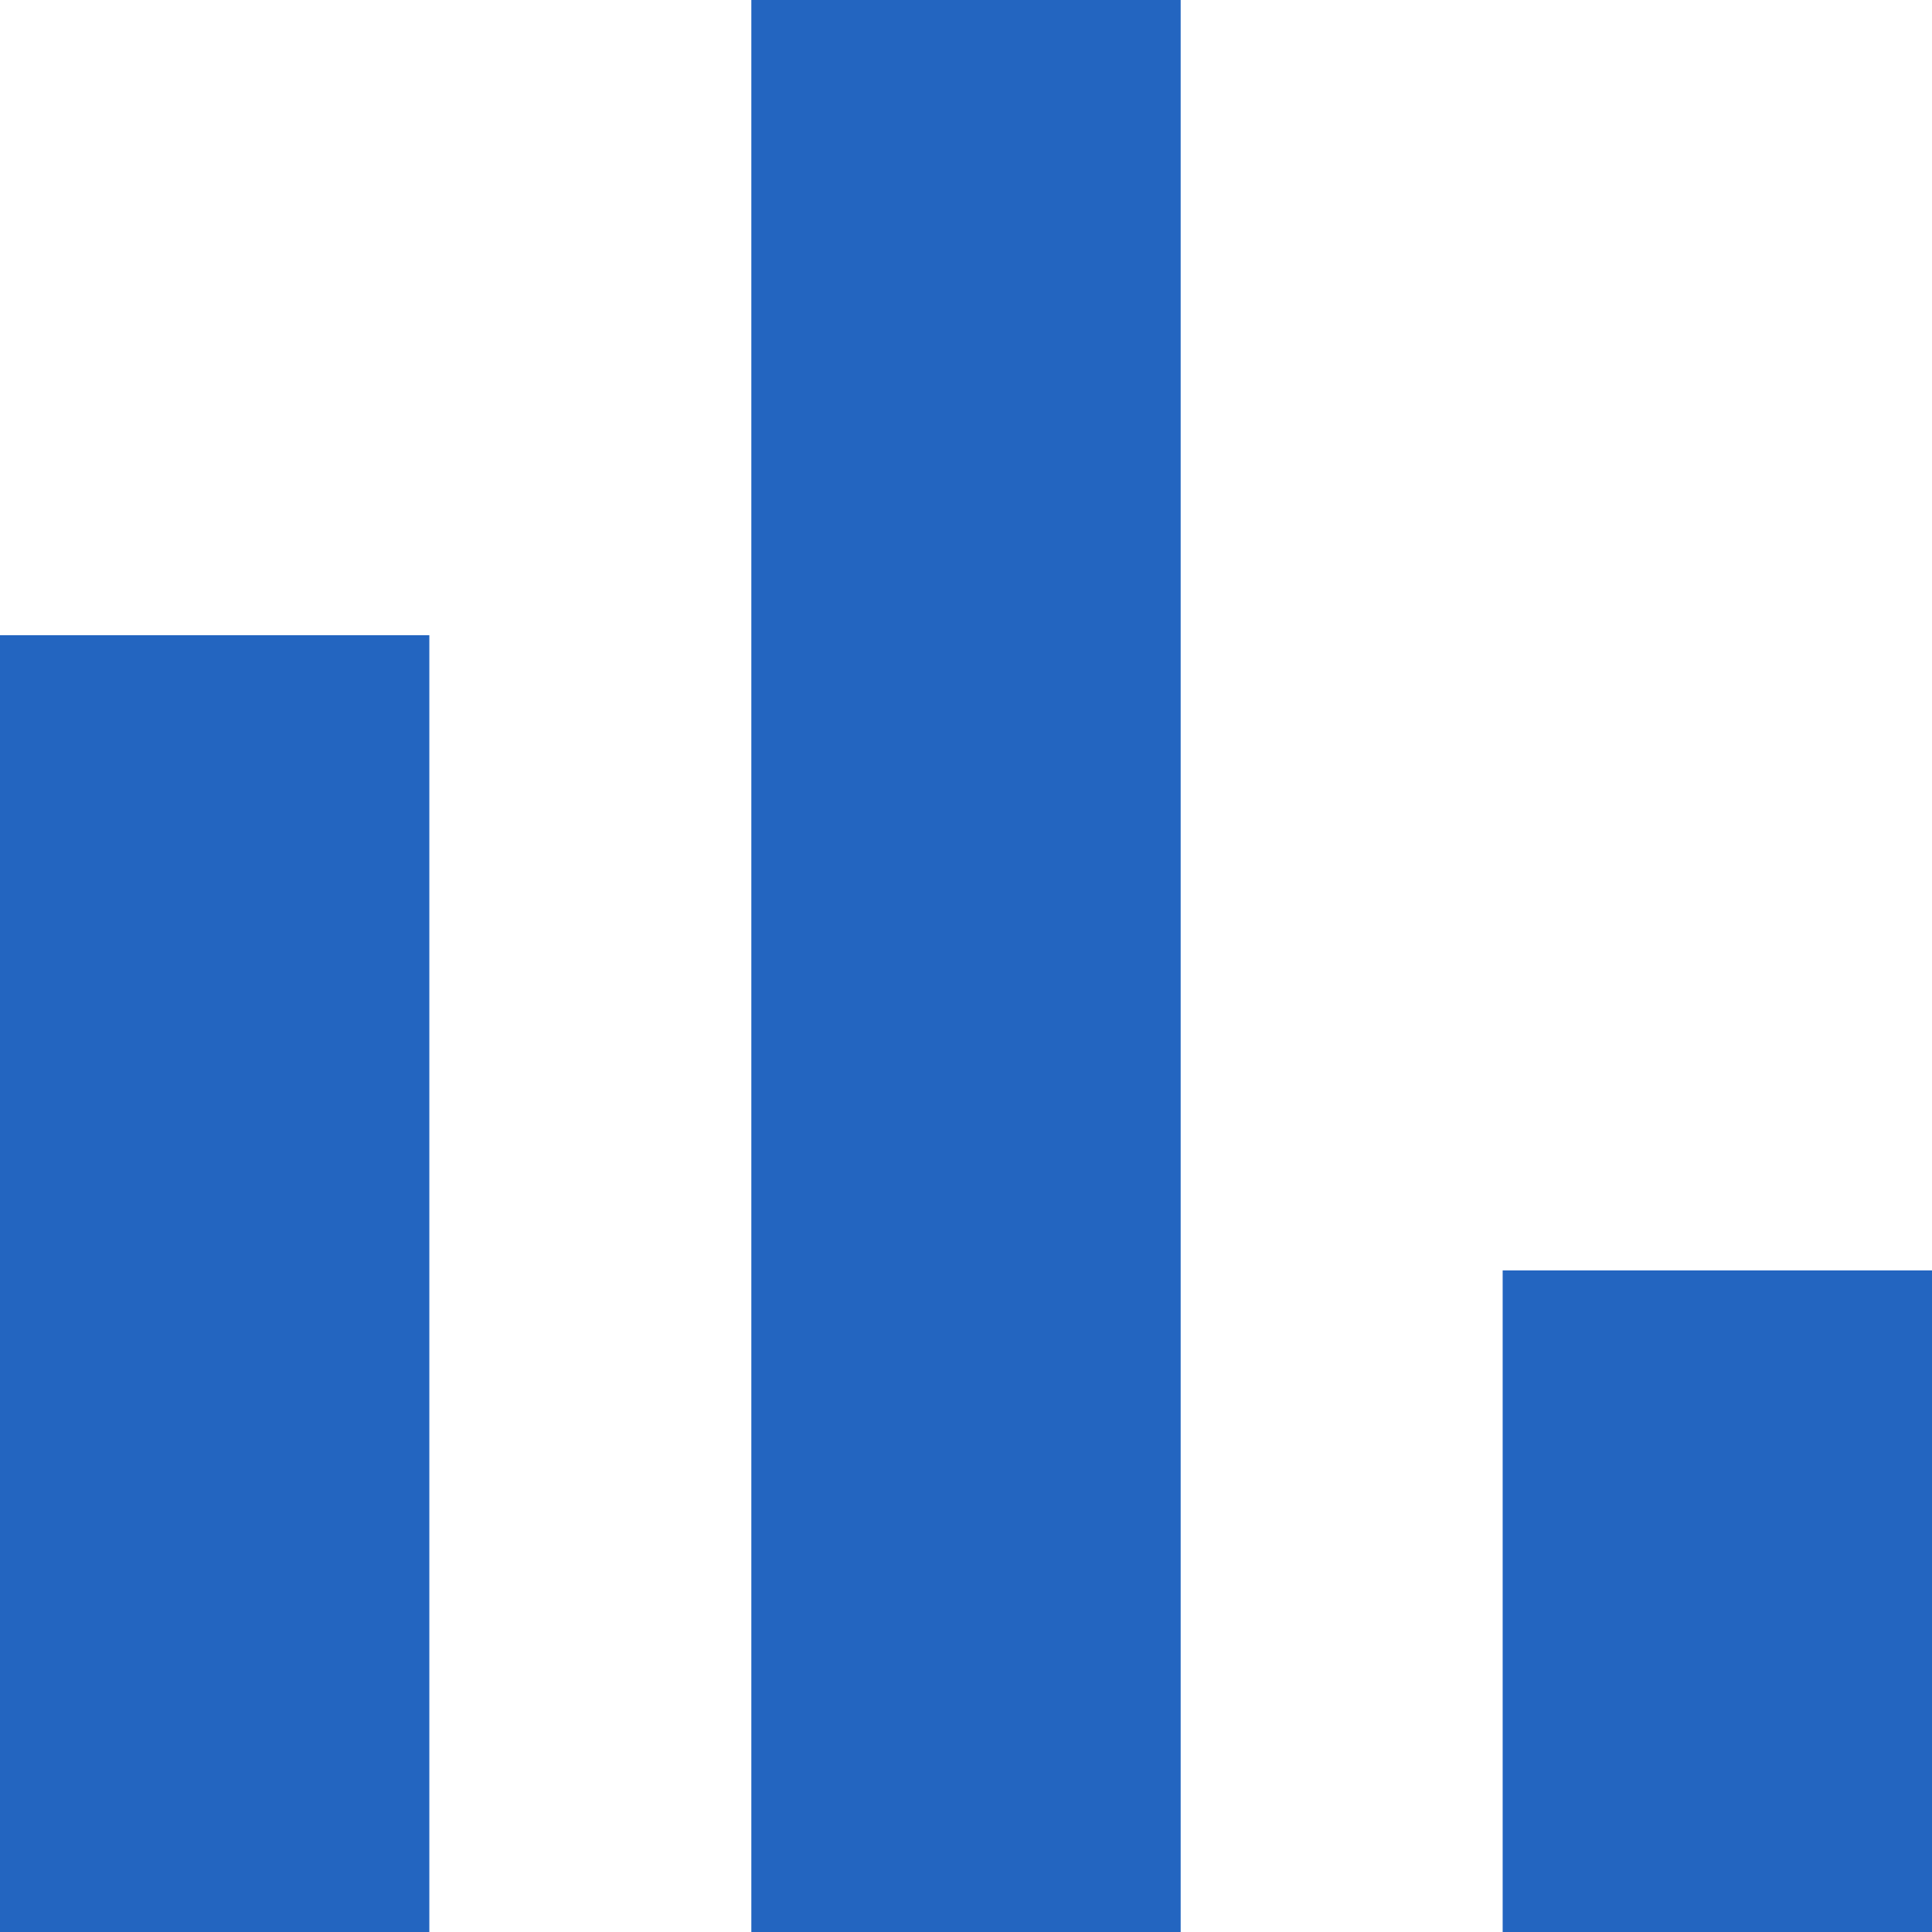
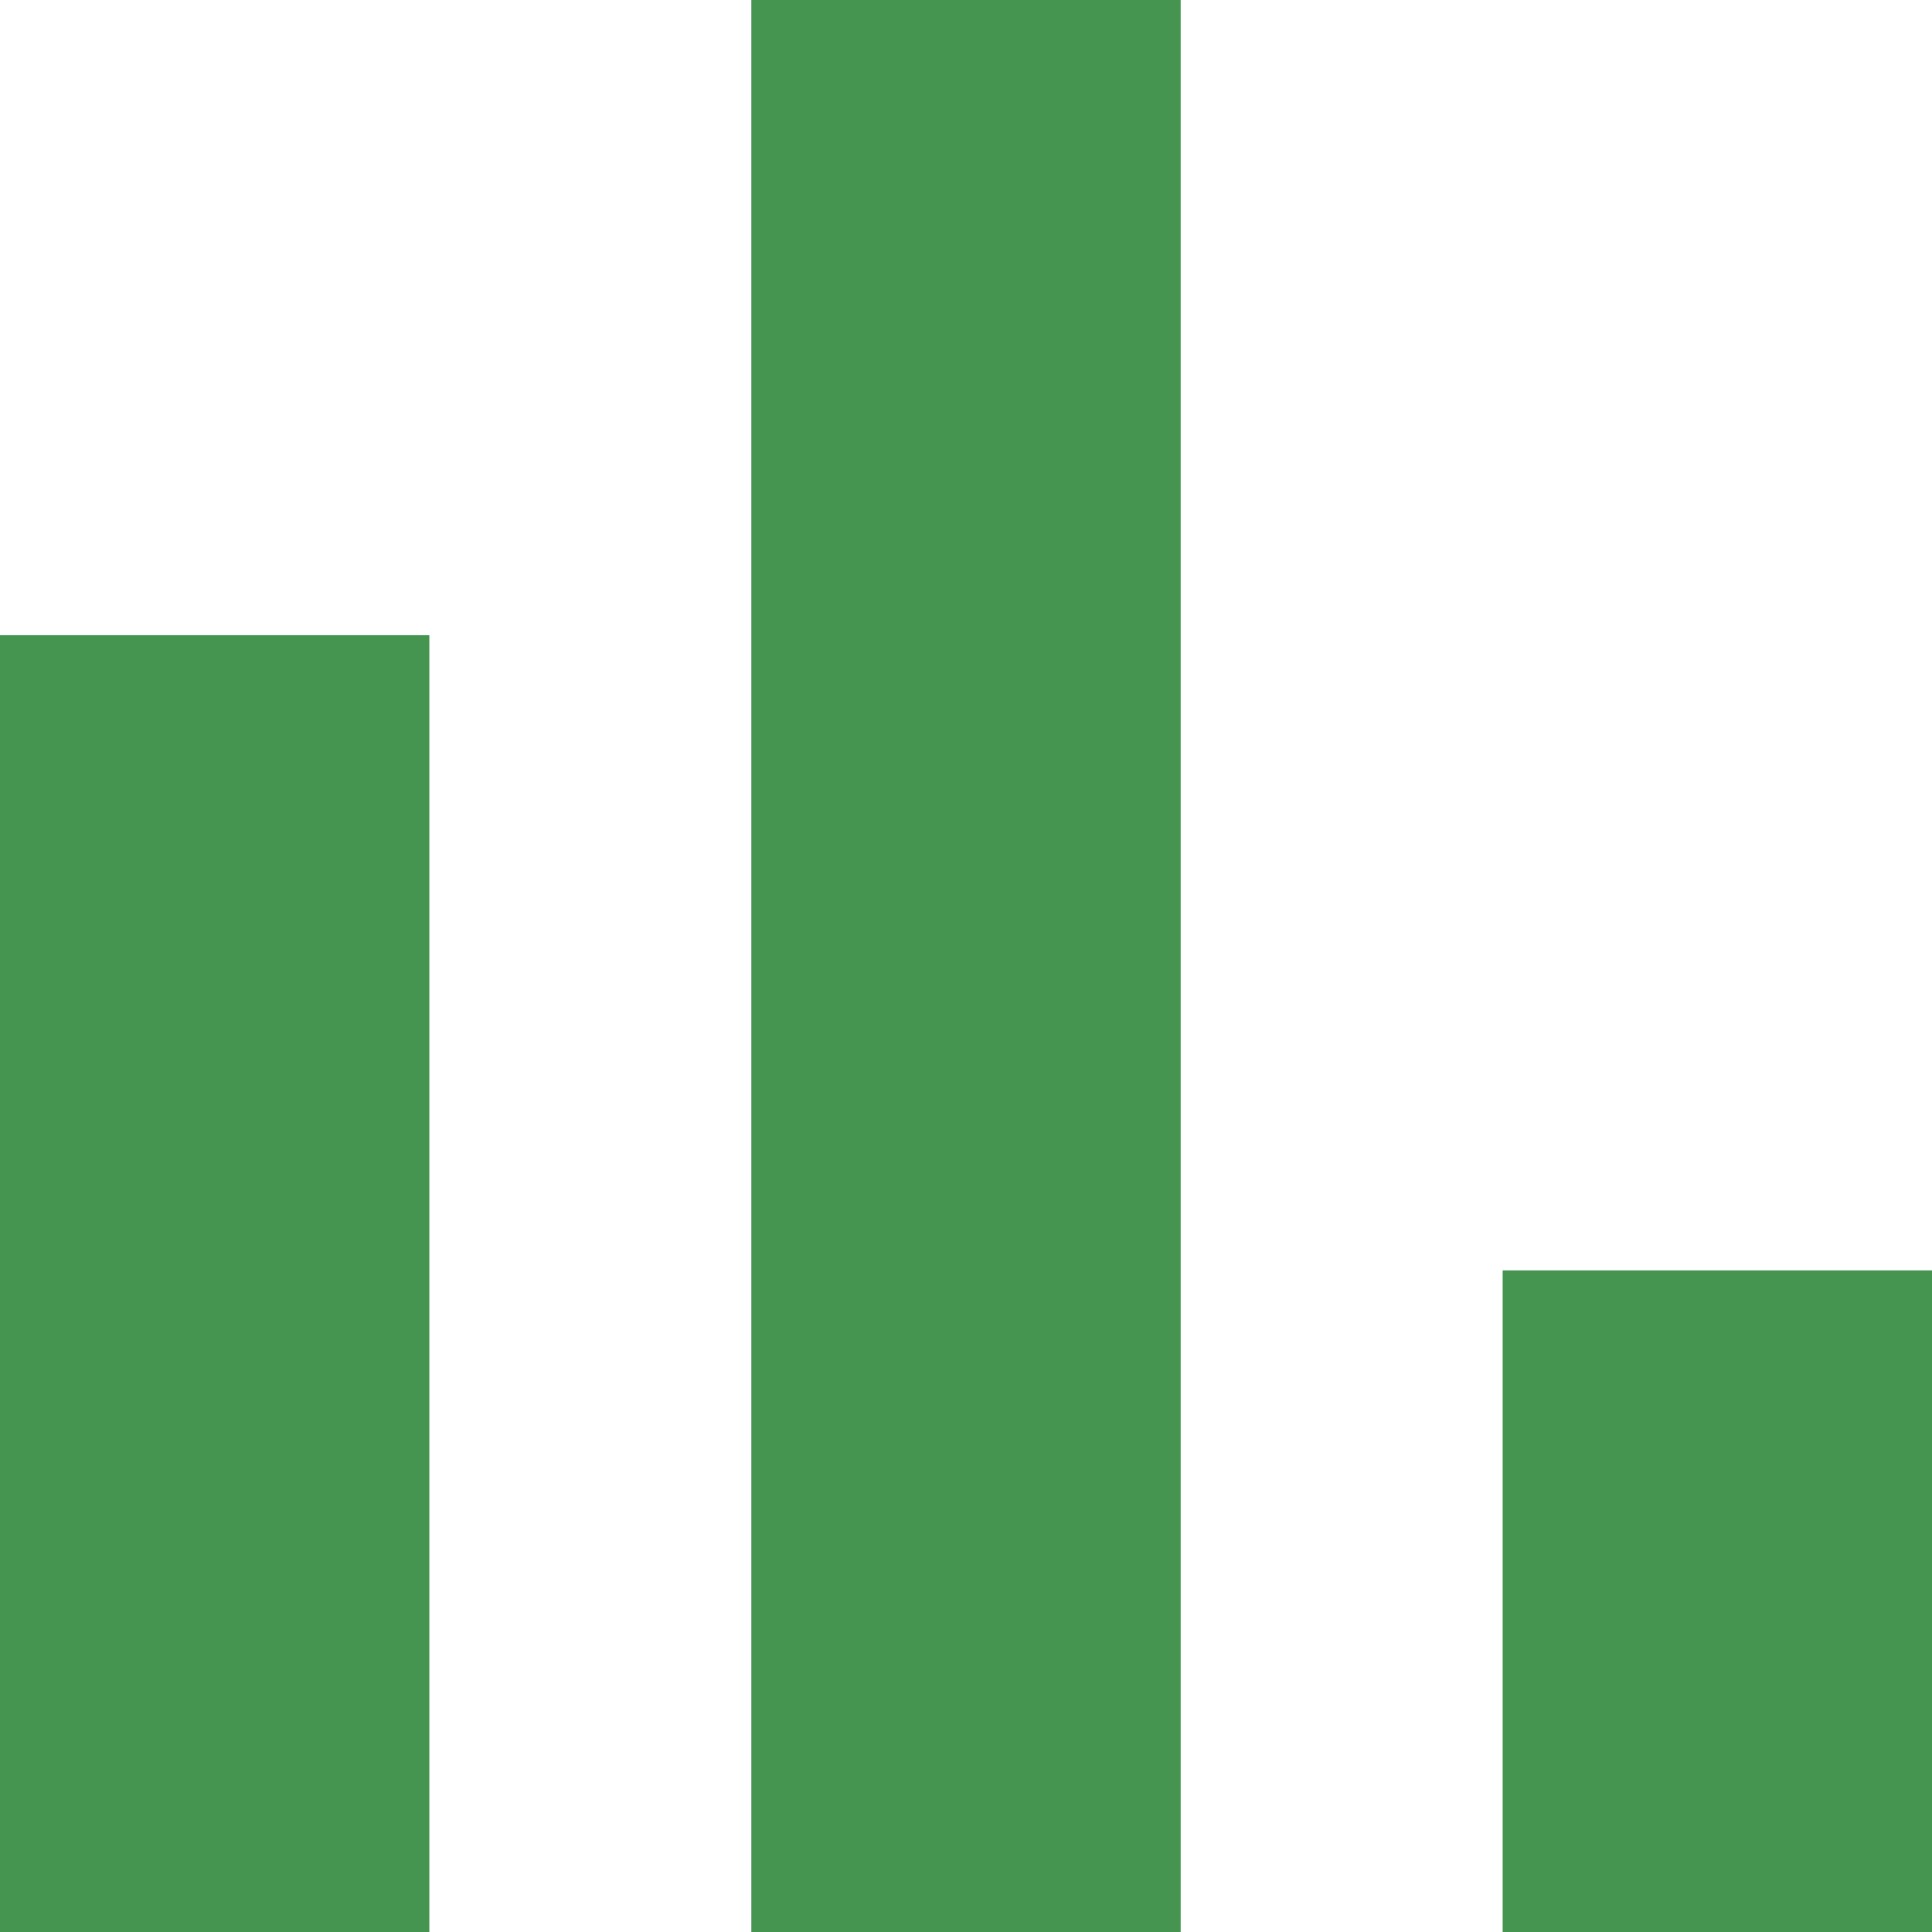
<svg xmlns="http://www.w3.org/2000/svg" width="18" height="18" viewBox="0 0 18 18" fill="none">
  <g clip-path="url(#clip0_266_32)">
-     <path d="M4 5.918H0V18H4V5.918Z" fill="#2365c0" />
-     <path d="M11 0H7V18H11V0Z" fill="#2365c0" />
-     <path d="M18 11.836H14V18H18V11.836Z" fill="#2365c0" />
+     <path d="M4 5.918H0V18H4V5.918Z" fill="#459450" />
+     <path d="M11 0H7V18H11V0Z" fill="#459450" />
+     <path d="M18 11.836H14V18H18V11.836Z" fill="#459450" />
  </g>
  <defs>
    <clipPath id="clip0_266_32">
-       <rect width="18" height="18" fill="#2365c0" />
+       <rect width="18" height="18" fill="#459450" />
    </clipPath>
  </defs>
</svg>
